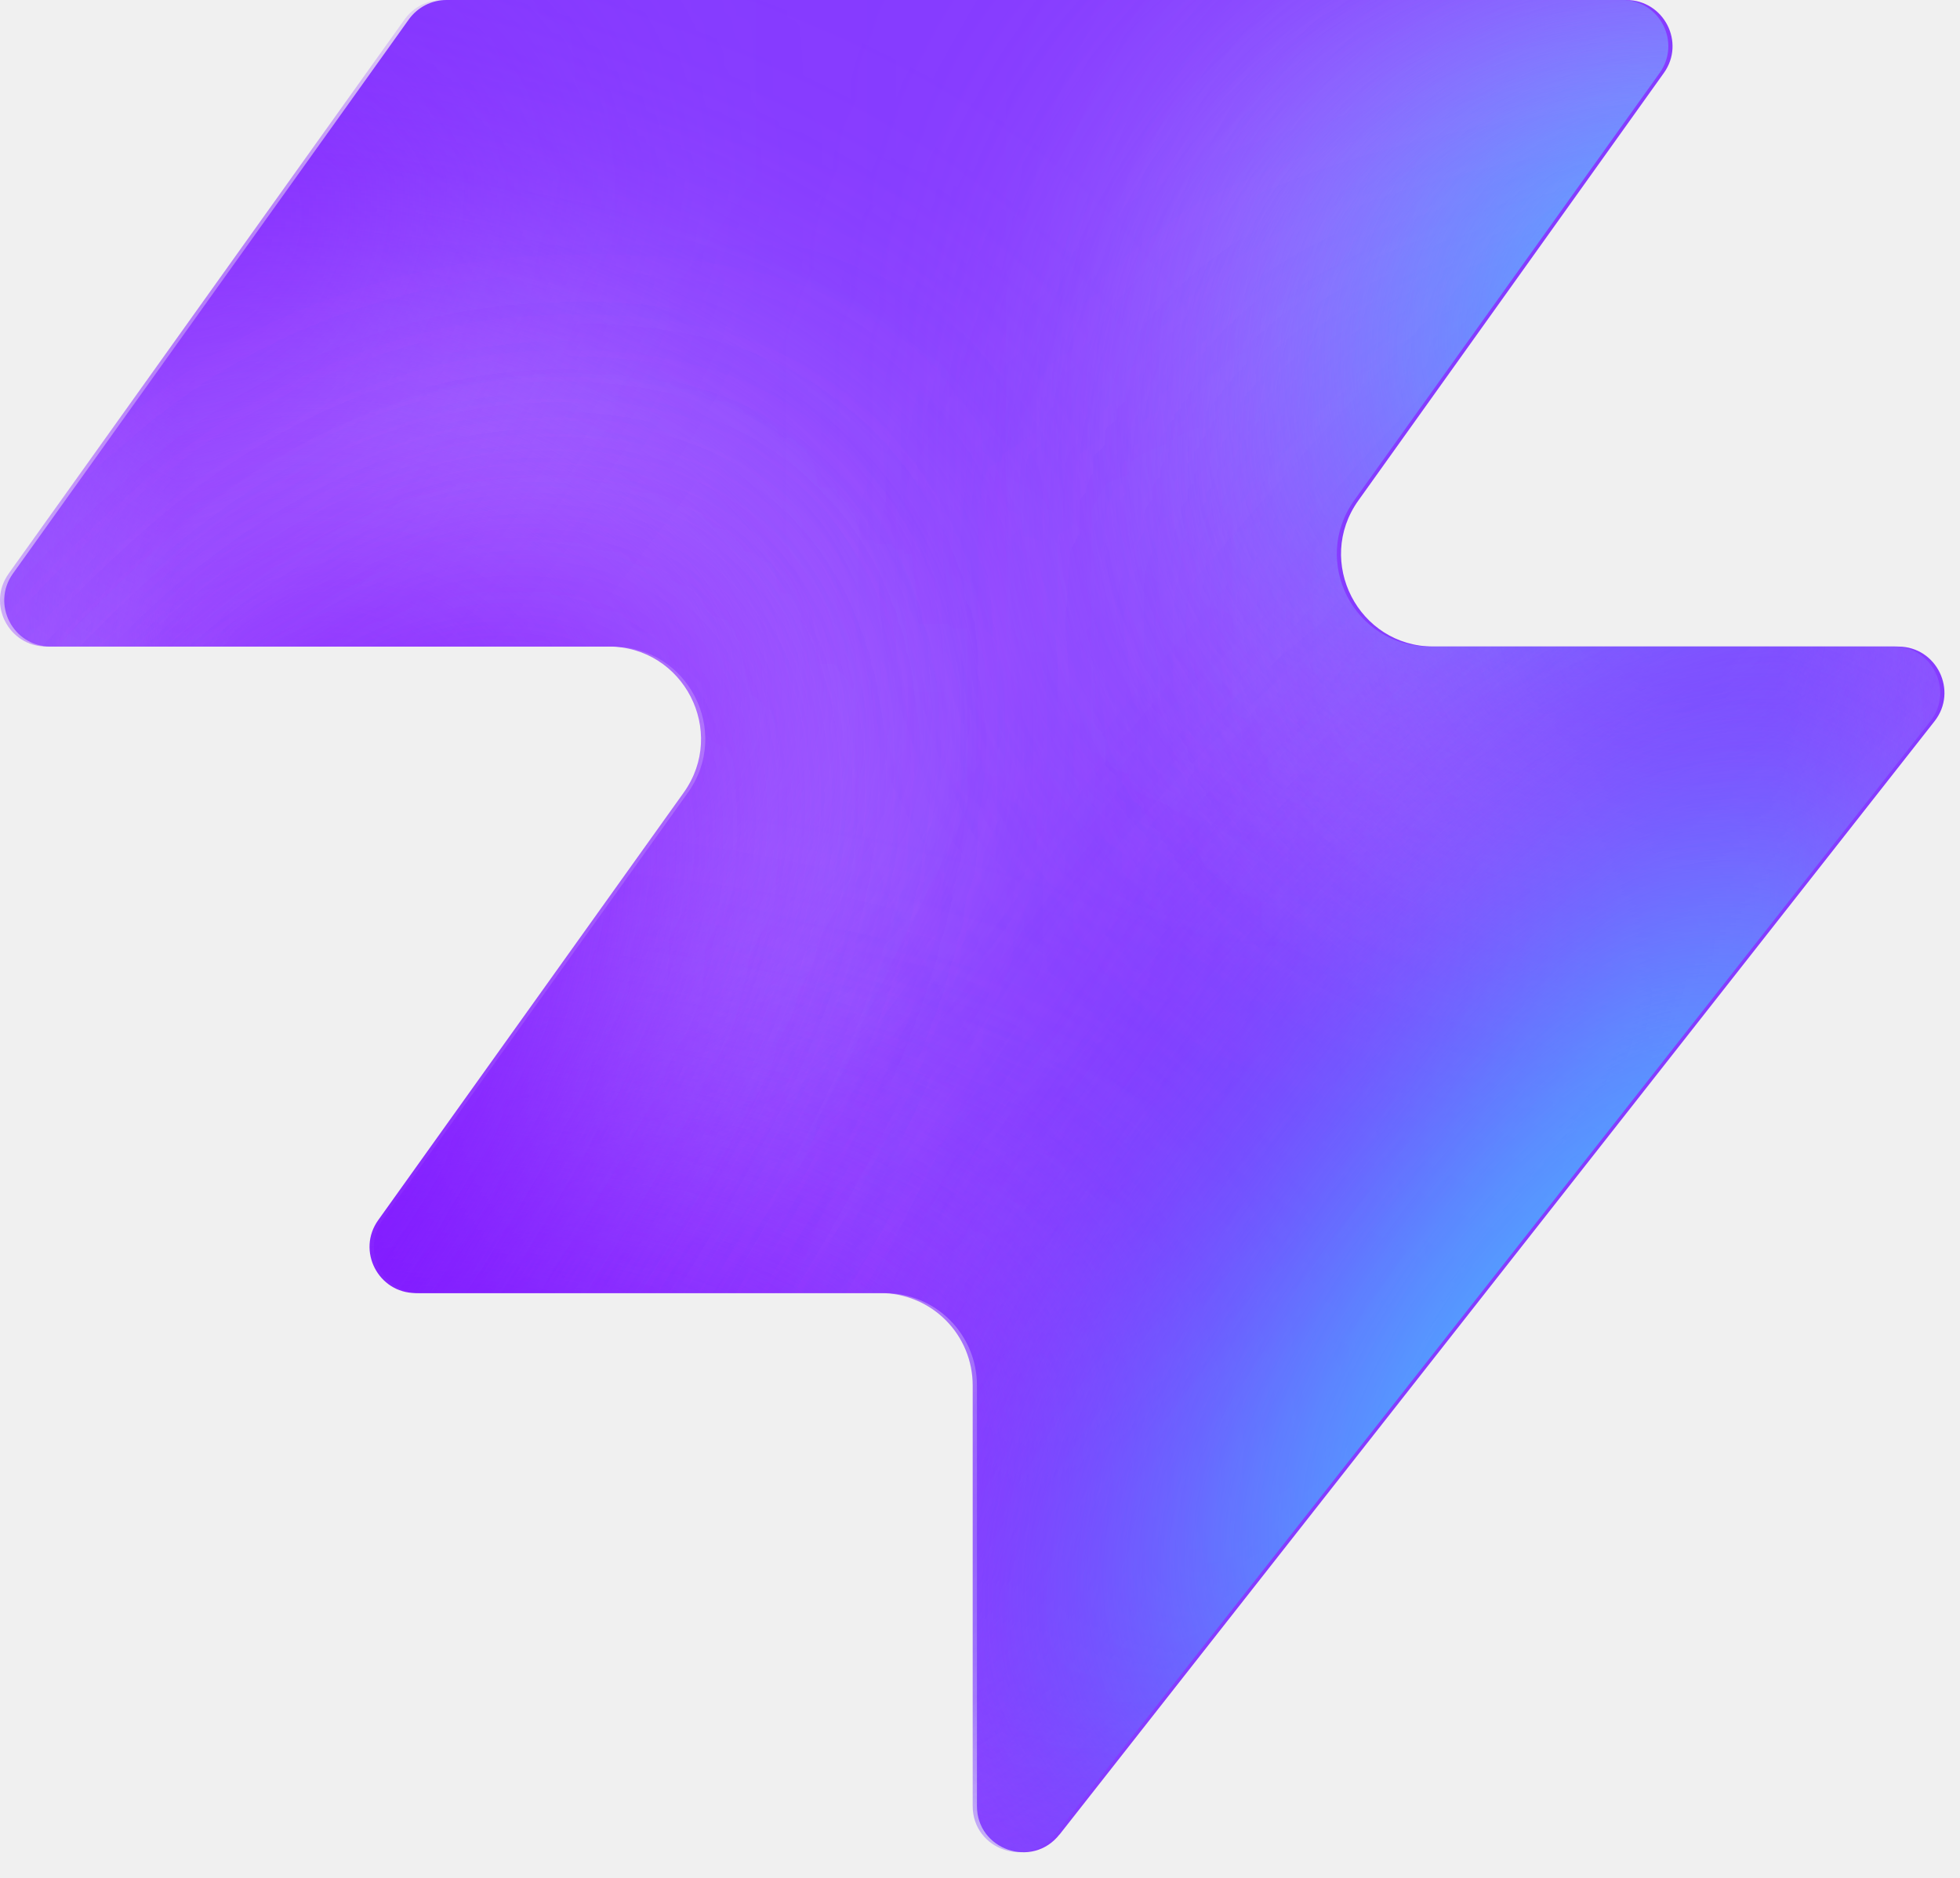
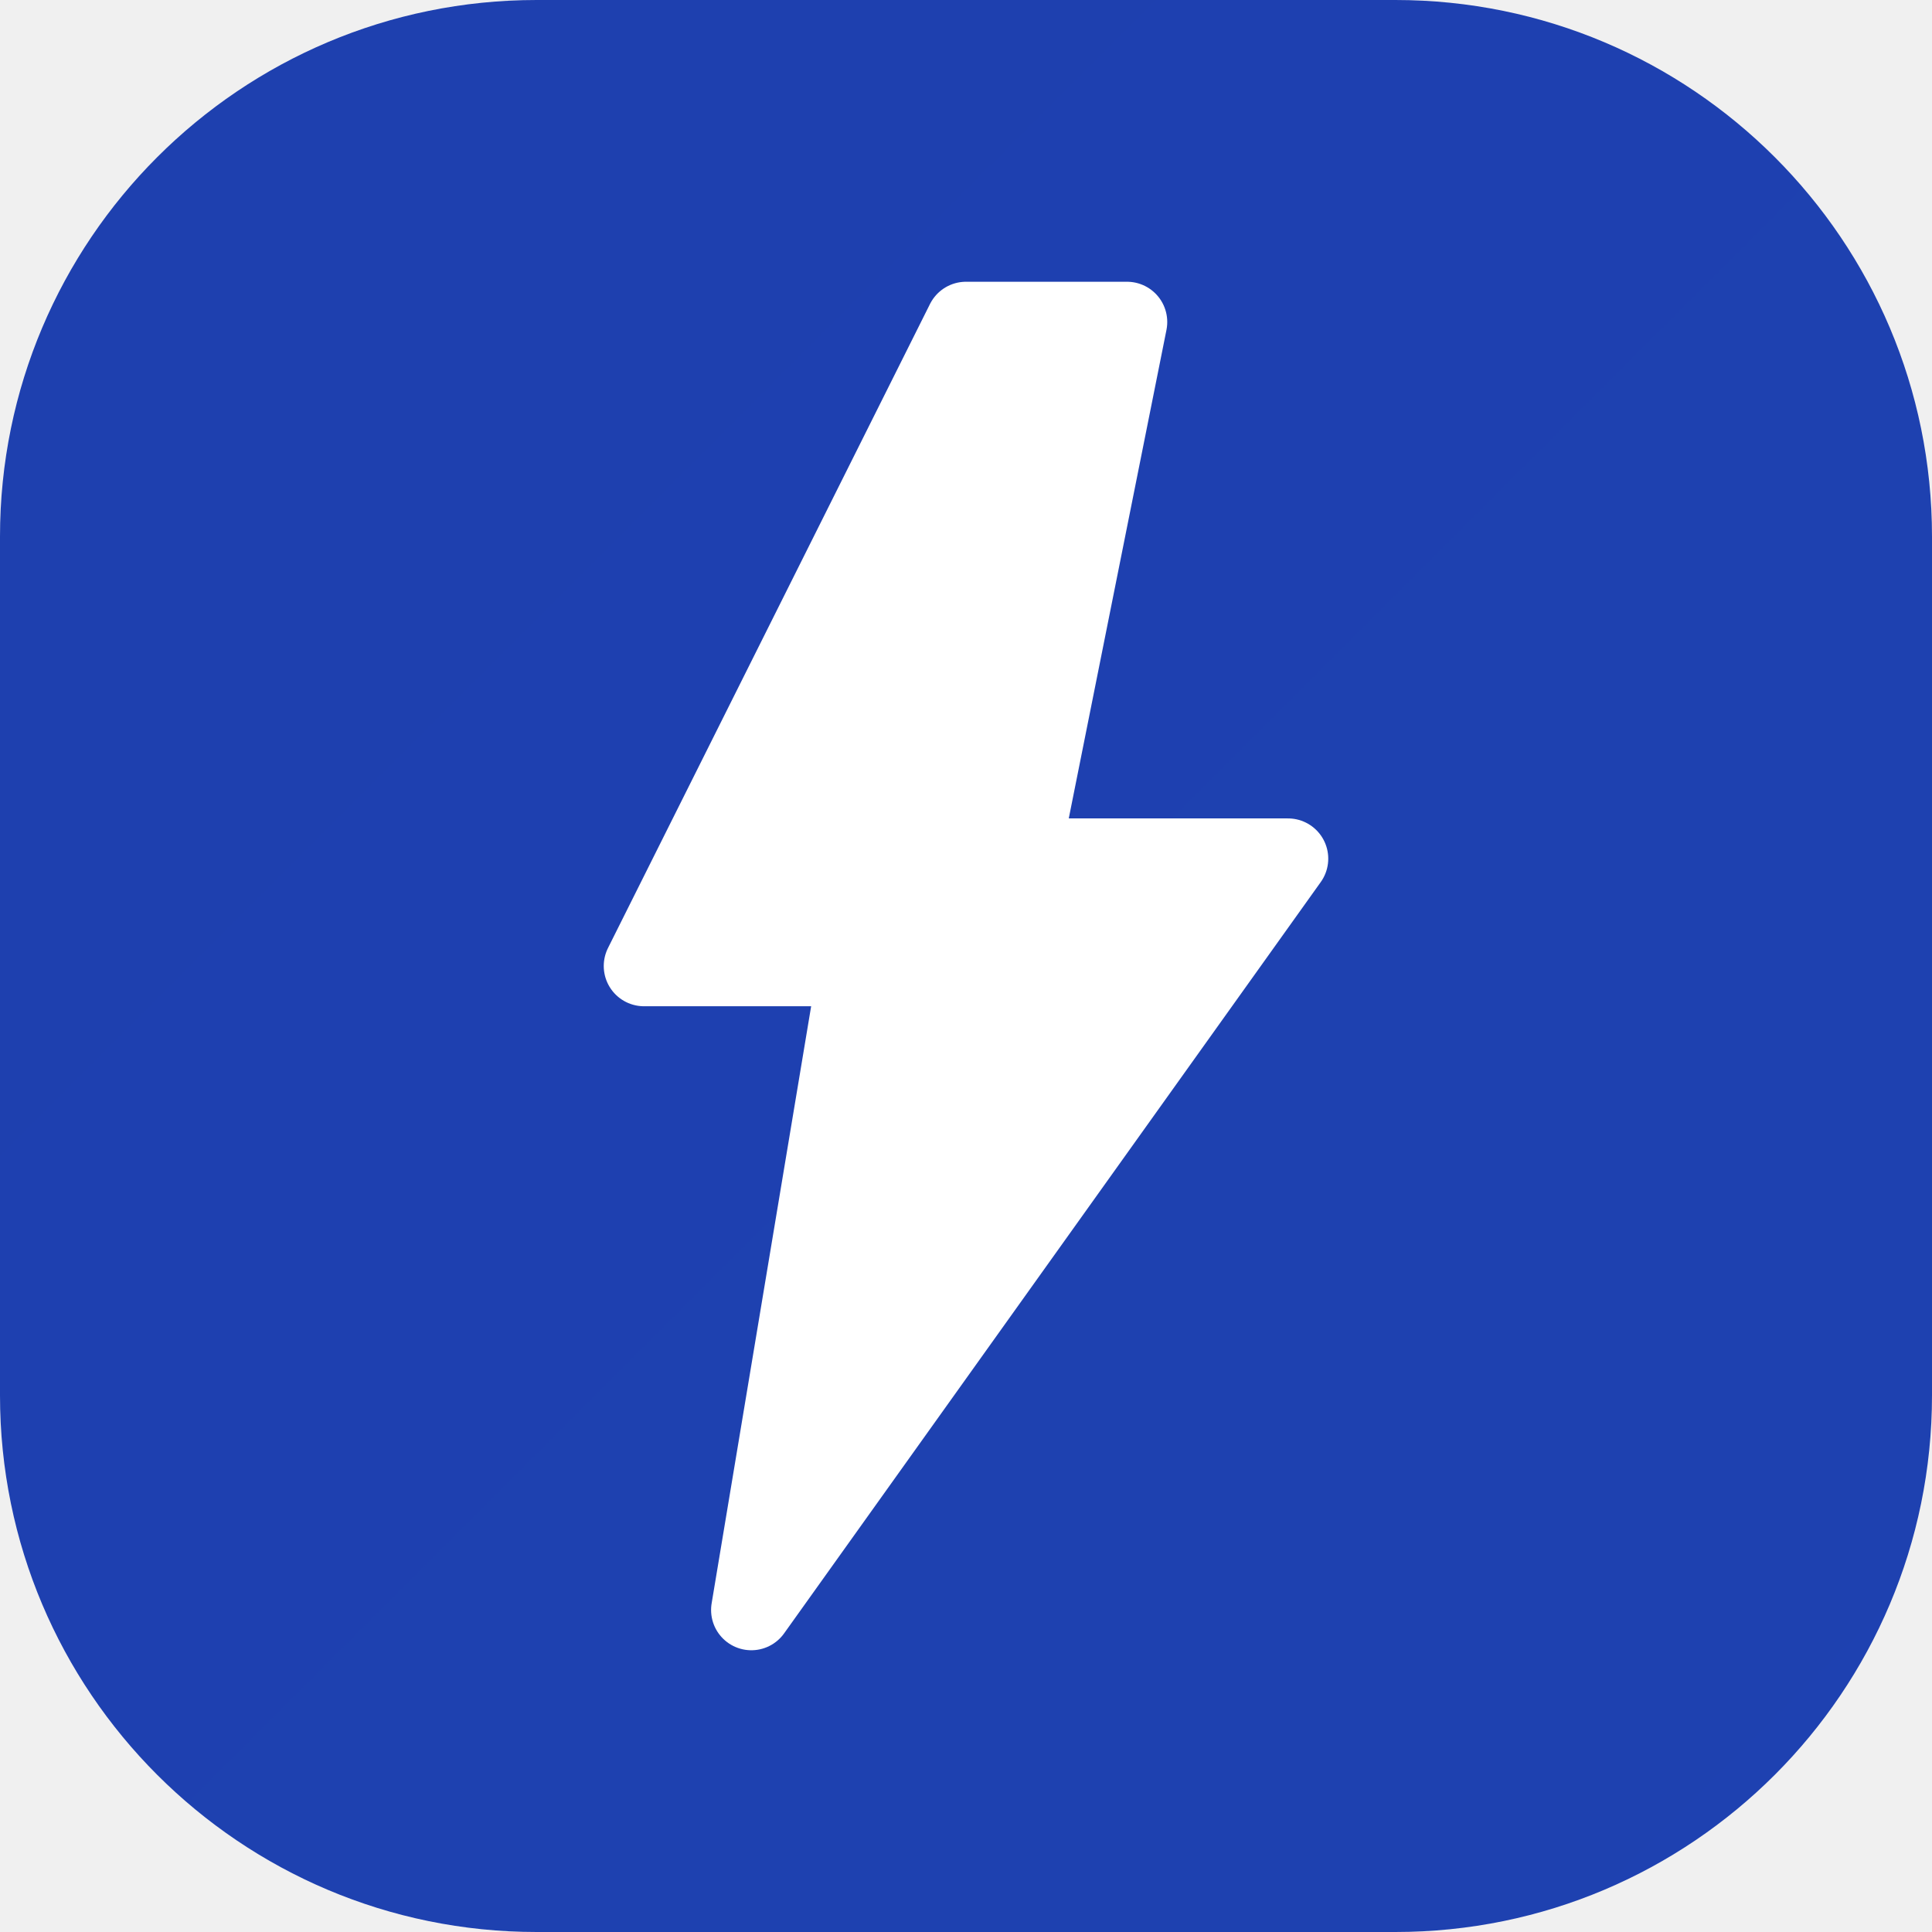
- <svg xmlns="http://www.w3.org/2000/svg" width="48" height="46" fill="none" viewBox="0 0 48 46">
-   <path fill="#863bff" d="M25.946 44.938c-.664.845-2.021.375-2.021-.698V33.937a2.26 2.26 0 0 0-2.262-2.262H10.287c-.92 0-1.456-1.04-.92-1.788l7.48-10.471c1.07-1.497 0-3.578-1.842-3.578H1.237c-.92 0-1.456-1.04-.92-1.788L10.013.474c.214-.297.556-.474.92-.474h28.894c.92 0 1.456 1.04.92 1.788l-7.48 10.471c-1.07 1.498 0 3.579 1.842 3.579h11.377c.943 0 1.473 1.088.89 1.83L25.947 44.94z" style="fill:#863bff;fill:color(display-p3 .525 .23 1);fill-opacity:1" />
-   <mask id="a" width="48" height="46" x="0" y="0" maskUnits="userSpaceOnUse" style="mask-type:alpha">
-     <path fill="#000" d="M25.842 44.938c-.664.844-2.021.375-2.021-.698V33.937a2.26 2.26 0 0 0-2.262-2.262H10.183c-.92 0-1.456-1.04-.92-1.788l7.48-10.471c1.07-1.498 0-3.579-1.842-3.579H1.133c-.92 0-1.456-1.04-.92-1.787L9.91.473c.214-.297.556-.474.92-.474h28.894c.92 0 1.456 1.04.92 1.788l-7.48 10.471c-1.07 1.498 0 3.578 1.842 3.578h11.377c.943 0 1.473 1.088.89 1.832L25.843 44.94z" style="fill:#000;fill-opacity:1" />
-   </mask>
-   <g mask="url(#a)">
-     <g filter="url(#b)">
-       <ellipse cx="5.508" cy="14.704" fill="#ede6ff" rx="5.508" ry="14.704" style="fill:#ede6ff;fill:color(display-p3 .927 .903 1);fill-opacity:1" transform="matrix(.00324 1 1 -.00324 -4.47 31.516)" />
-     </g>
-     <g filter="url(#c)">
-       <ellipse cx="10.399" cy="29.851" fill="#ede6ff" rx="10.399" ry="29.851" style="fill:#ede6ff;fill:color(display-p3 .927 .903 1);fill-opacity:1" transform="matrix(.00324 1 1 -.00324 -39.328 7.883)" />
-     </g>
-     <g filter="url(#d)">
-       <ellipse cx="5.508" cy="30.487" fill="#7e14ff" rx="5.508" ry="30.487" style="fill:#7e14ff;fill:color(display-p3 .492 .077 1);fill-opacity:1" transform="rotate(89.814 -25.913 -14.639)scale(1 -1)" />
-     </g>
-     <g filter="url(#e)">
-       <ellipse cx="5.508" cy="30.599" fill="#7e14ff" rx="5.508" ry="30.599" style="fill:#7e14ff;fill:color(display-p3 .492 .077 1);fill-opacity:1" transform="rotate(89.814 -32.644 -3.334)scale(1 -1)" />
-     </g>
-     <g filter="url(#f)">
-       <ellipse cx="5.508" cy="30.599" fill="#7e14ff" rx="5.508" ry="30.599" style="fill:#7e14ff;fill:color(display-p3 .492 .077 1);fill-opacity:1" transform="matrix(.00324 1 1 -.00324 -34.34 30.47)" />
-     </g>
-     <g filter="url(#g)">
-       <ellipse cx="14.072" cy="22.078" fill="#ede6ff" rx="14.072" ry="22.078" style="fill:#ede6ff;fill:color(display-p3 .927 .903 1);fill-opacity:1" transform="rotate(93.35 24.506 48.493)scale(-1 1)" />
-     </g>
-     <g filter="url(#h)">
-       <ellipse cx="3.47" cy="21.501" fill="#7e14ff" rx="3.47" ry="21.501" style="fill:#7e14ff;fill:color(display-p3 .492 .077 1);fill-opacity:1" transform="rotate(89.009 28.708 47.59)scale(-1 1)" />
-     </g>
-     <g filter="url(#i)">
-       <ellipse cx="3.47" cy="21.501" fill="#7e14ff" rx="3.47" ry="21.501" style="fill:#7e14ff;fill:color(display-p3 .492 .077 1);fill-opacity:1" transform="rotate(89.009 28.708 47.59)scale(-1 1)" />
-     </g>
-     <g filter="url(#j)">
-       <ellipse cx=".387" cy="8.972" fill="#7e14ff" rx="4.407" ry="29.108" style="fill:#7e14ff;fill:color(display-p3 .492 .077 1);fill-opacity:1" transform="rotate(39.51 .387 8.972)" />
-     </g>
-     <g filter="url(#k)">
-       <ellipse cx="47.523" cy="-6.092" fill="#7e14ff" rx="4.407" ry="29.108" style="fill:#7e14ff;fill:color(display-p3 .492 .077 1);fill-opacity:1" transform="rotate(37.892 47.523 -6.092)" />
-     </g>
-     <g filter="url(#l)">
-       <ellipse cx="41.412" cy="6.333" fill="#47bfff" rx="5.971" ry="9.665" style="fill:#47bfff;fill:color(display-p3 .28 .748 1);fill-opacity:1" transform="rotate(37.892 41.412 6.333)" />
-     </g>
-     <g filter="url(#m)">
-       <ellipse cx="-1.879" cy="38.332" fill="#7e14ff" rx="4.407" ry="29.108" style="fill:#7e14ff;fill:color(display-p3 .492 .077 1);fill-opacity:1" transform="rotate(37.892 -1.88 38.332)" />
-     </g>
-     <g filter="url(#n)">
-       <ellipse cx="-1.879" cy="38.332" fill="#7e14ff" rx="4.407" ry="29.108" style="fill:#7e14ff;fill:color(display-p3 .492 .077 1);fill-opacity:1" transform="rotate(37.892 -1.88 38.332)" />
-     </g>
-     <g filter="url(#o)">
-       <ellipse cx="35.651" cy="29.907" fill="#7e14ff" rx="4.407" ry="29.108" style="fill:#7e14ff;fill:color(display-p3 .492 .077 1);fill-opacity:1" transform="rotate(37.892 35.651 29.907)" />
-     </g>
-     <g filter="url(#p)">
-       <ellipse cx="38.418" cy="32.4" fill="#47bfff" rx="5.971" ry="15.297" style="fill:#47bfff;fill:color(display-p3 .28 .748 1);fill-opacity:1" transform="rotate(37.892 38.418 32.4)" />
-     </g>
-   </g>
+ <svg xmlns="http://www.w3.org/2000/svg" width="36" height="36" viewBox="0 0 36 36" fill="none">
+   <rect width="36" height="36" rx="10" fill="url(#favGrad)" />
+   <path d="M18 6L12 18H16L14 30L24 16H19L21 6H18Z" fill="white" stroke="white" stroke-width="1.5" stroke-linejoin="round" />
  <defs>
-     <filter id="b" width="60.045" height="41.654" x="-19.77" y="16.149" color-interpolation-filters="sRGB" filterUnits="userSpaceOnUse">
-       <feFlood flood-opacity="0" result="BackgroundImageFix" />
-       <feBlend in="SourceGraphic" in2="BackgroundImageFix" result="shape" />
-       <feGaussianBlur result="effect1_foregroundBlur_2002_17158" stdDeviation="7.659" />
-     </filter>
-     <filter id="c" width="90.34" height="51.437" x="-54.613" y="-7.533" color-interpolation-filters="sRGB" filterUnits="userSpaceOnUse">
-       <feFlood flood-opacity="0" result="BackgroundImageFix" />
-       <feBlend in="SourceGraphic" in2="BackgroundImageFix" result="shape" />
-       <feGaussianBlur result="effect1_foregroundBlur_2002_17158" stdDeviation="7.659" />
-     </filter>
-     <filter id="d" width="79.355" height="29.4" x="-49.64" y="2.03" color-interpolation-filters="sRGB" filterUnits="userSpaceOnUse">
-       <feFlood flood-opacity="0" result="BackgroundImageFix" />
-       <feBlend in="SourceGraphic" in2="BackgroundImageFix" result="shape" />
-       <feGaussianBlur result="effect1_foregroundBlur_2002_17158" stdDeviation="4.596" />
-     </filter>
-     <filter id="e" width="79.579" height="29.4" x="-45.045" y="20.029" color-interpolation-filters="sRGB" filterUnits="userSpaceOnUse">
-       <feFlood flood-opacity="0" result="BackgroundImageFix" />
-       <feBlend in="SourceGraphic" in2="BackgroundImageFix" result="shape" />
-       <feGaussianBlur result="effect1_foregroundBlur_2002_17158" stdDeviation="4.596" />
-     </filter>
-     <filter id="f" width="79.579" height="29.4" x="-43.513" y="21.178" color-interpolation-filters="sRGB" filterUnits="userSpaceOnUse">
-       <feFlood flood-opacity="0" result="BackgroundImageFix" />
-       <feBlend in="SourceGraphic" in2="BackgroundImageFix" result="shape" />
-       <feGaussianBlur result="effect1_foregroundBlur_2002_17158" stdDeviation="4.596" />
-     </filter>
-     <filter id="g" width="74.749" height="58.852" x="15.756" y="-17.901" color-interpolation-filters="sRGB" filterUnits="userSpaceOnUse">
-       <feFlood flood-opacity="0" result="BackgroundImageFix" />
-       <feBlend in="SourceGraphic" in2="BackgroundImageFix" result="shape" />
-       <feGaussianBlur result="effect1_foregroundBlur_2002_17158" stdDeviation="7.659" />
-     </filter>
-     <filter id="h" width="61.377" height="25.362" x="23.548" y="2.284" color-interpolation-filters="sRGB" filterUnits="userSpaceOnUse">
-       <feFlood flood-opacity="0" result="BackgroundImageFix" />
-       <feBlend in="SourceGraphic" in2="BackgroundImageFix" result="shape" />
-       <feGaussianBlur result="effect1_foregroundBlur_2002_17158" stdDeviation="4.596" />
-     </filter>
-     <filter id="i" width="61.377" height="25.362" x="23.548" y="2.284" color-interpolation-filters="sRGB" filterUnits="userSpaceOnUse">
-       <feFlood flood-opacity="0" result="BackgroundImageFix" />
-       <feBlend in="SourceGraphic" in2="BackgroundImageFix" result="shape" />
-       <feGaussianBlur result="effect1_foregroundBlur_2002_17158" stdDeviation="4.596" />
-     </filter>
-     <filter id="j" width="56.045" height="63.649" x="-27.636" y="-22.853" color-interpolation-filters="sRGB" filterUnits="userSpaceOnUse">
-       <feFlood flood-opacity="0" result="BackgroundImageFix" />
-       <feBlend in="SourceGraphic" in2="BackgroundImageFix" result="shape" />
-       <feGaussianBlur result="effect1_foregroundBlur_2002_17158" stdDeviation="4.596" />
-     </filter>
-     <filter id="k" width="54.814" height="64.646" x="20.116" y="-38.415" color-interpolation-filters="sRGB" filterUnits="userSpaceOnUse">
-       <feFlood flood-opacity="0" result="BackgroundImageFix" />
-       <feBlend in="SourceGraphic" in2="BackgroundImageFix" result="shape" />
-       <feGaussianBlur result="effect1_foregroundBlur_2002_17158" stdDeviation="4.596" />
-     </filter>
-     <filter id="l" width="33.541" height="35.313" x="24.641" y="-11.323" color-interpolation-filters="sRGB" filterUnits="userSpaceOnUse">
-       <feFlood flood-opacity="0" result="BackgroundImageFix" />
-       <feBlend in="SourceGraphic" in2="BackgroundImageFix" result="shape" />
-       <feGaussianBlur result="effect1_foregroundBlur_2002_17158" stdDeviation="4.596" />
-     </filter>
-     <filter id="m" width="54.814" height="64.646" x="-29.286" y="6.009" color-interpolation-filters="sRGB" filterUnits="userSpaceOnUse">
-       <feFlood flood-opacity="0" result="BackgroundImageFix" />
-       <feBlend in="SourceGraphic" in2="BackgroundImageFix" result="shape" />
-       <feGaussianBlur result="effect1_foregroundBlur_2002_17158" stdDeviation="4.596" />
-     </filter>
-     <filter id="n" width="54.814" height="64.646" x="-29.286" y="6.009" color-interpolation-filters="sRGB" filterUnits="userSpaceOnUse">
-       <feFlood flood-opacity="0" result="BackgroundImageFix" />
-       <feBlend in="SourceGraphic" in2="BackgroundImageFix" result="shape" />
-       <feGaussianBlur result="effect1_foregroundBlur_2002_17158" stdDeviation="4.596" />
-     </filter>
-     <filter id="o" width="54.814" height="64.646" x="8.244" y="-2.416" color-interpolation-filters="sRGB" filterUnits="userSpaceOnUse">
-       <feFlood flood-opacity="0" result="BackgroundImageFix" />
-       <feBlend in="SourceGraphic" in2="BackgroundImageFix" result="shape" />
-       <feGaussianBlur result="effect1_foregroundBlur_2002_17158" stdDeviation="4.596" />
-     </filter>
-     <filter id="p" width="39.409" height="43.623" x="18.713" y="10.588" color-interpolation-filters="sRGB" filterUnits="userSpaceOnUse">
-       <feFlood flood-opacity="0" result="BackgroundImageFix" />
-       <feBlend in="SourceGraphic" in2="BackgroundImageFix" result="shape" />
-       <feGaussianBlur result="effect1_foregroundBlur_2002_17158" stdDeviation="4.596" />
-     </filter>
+     <linearGradient id="favGrad" x1="0" y1="0" x2="36" y2="36">
+       <stop offset="0%" stop-color="#1e40af" />
+       <stop offset="100%" stop-color="#2563eb" />
+     </linearGradient>
  </defs>
</svg>
